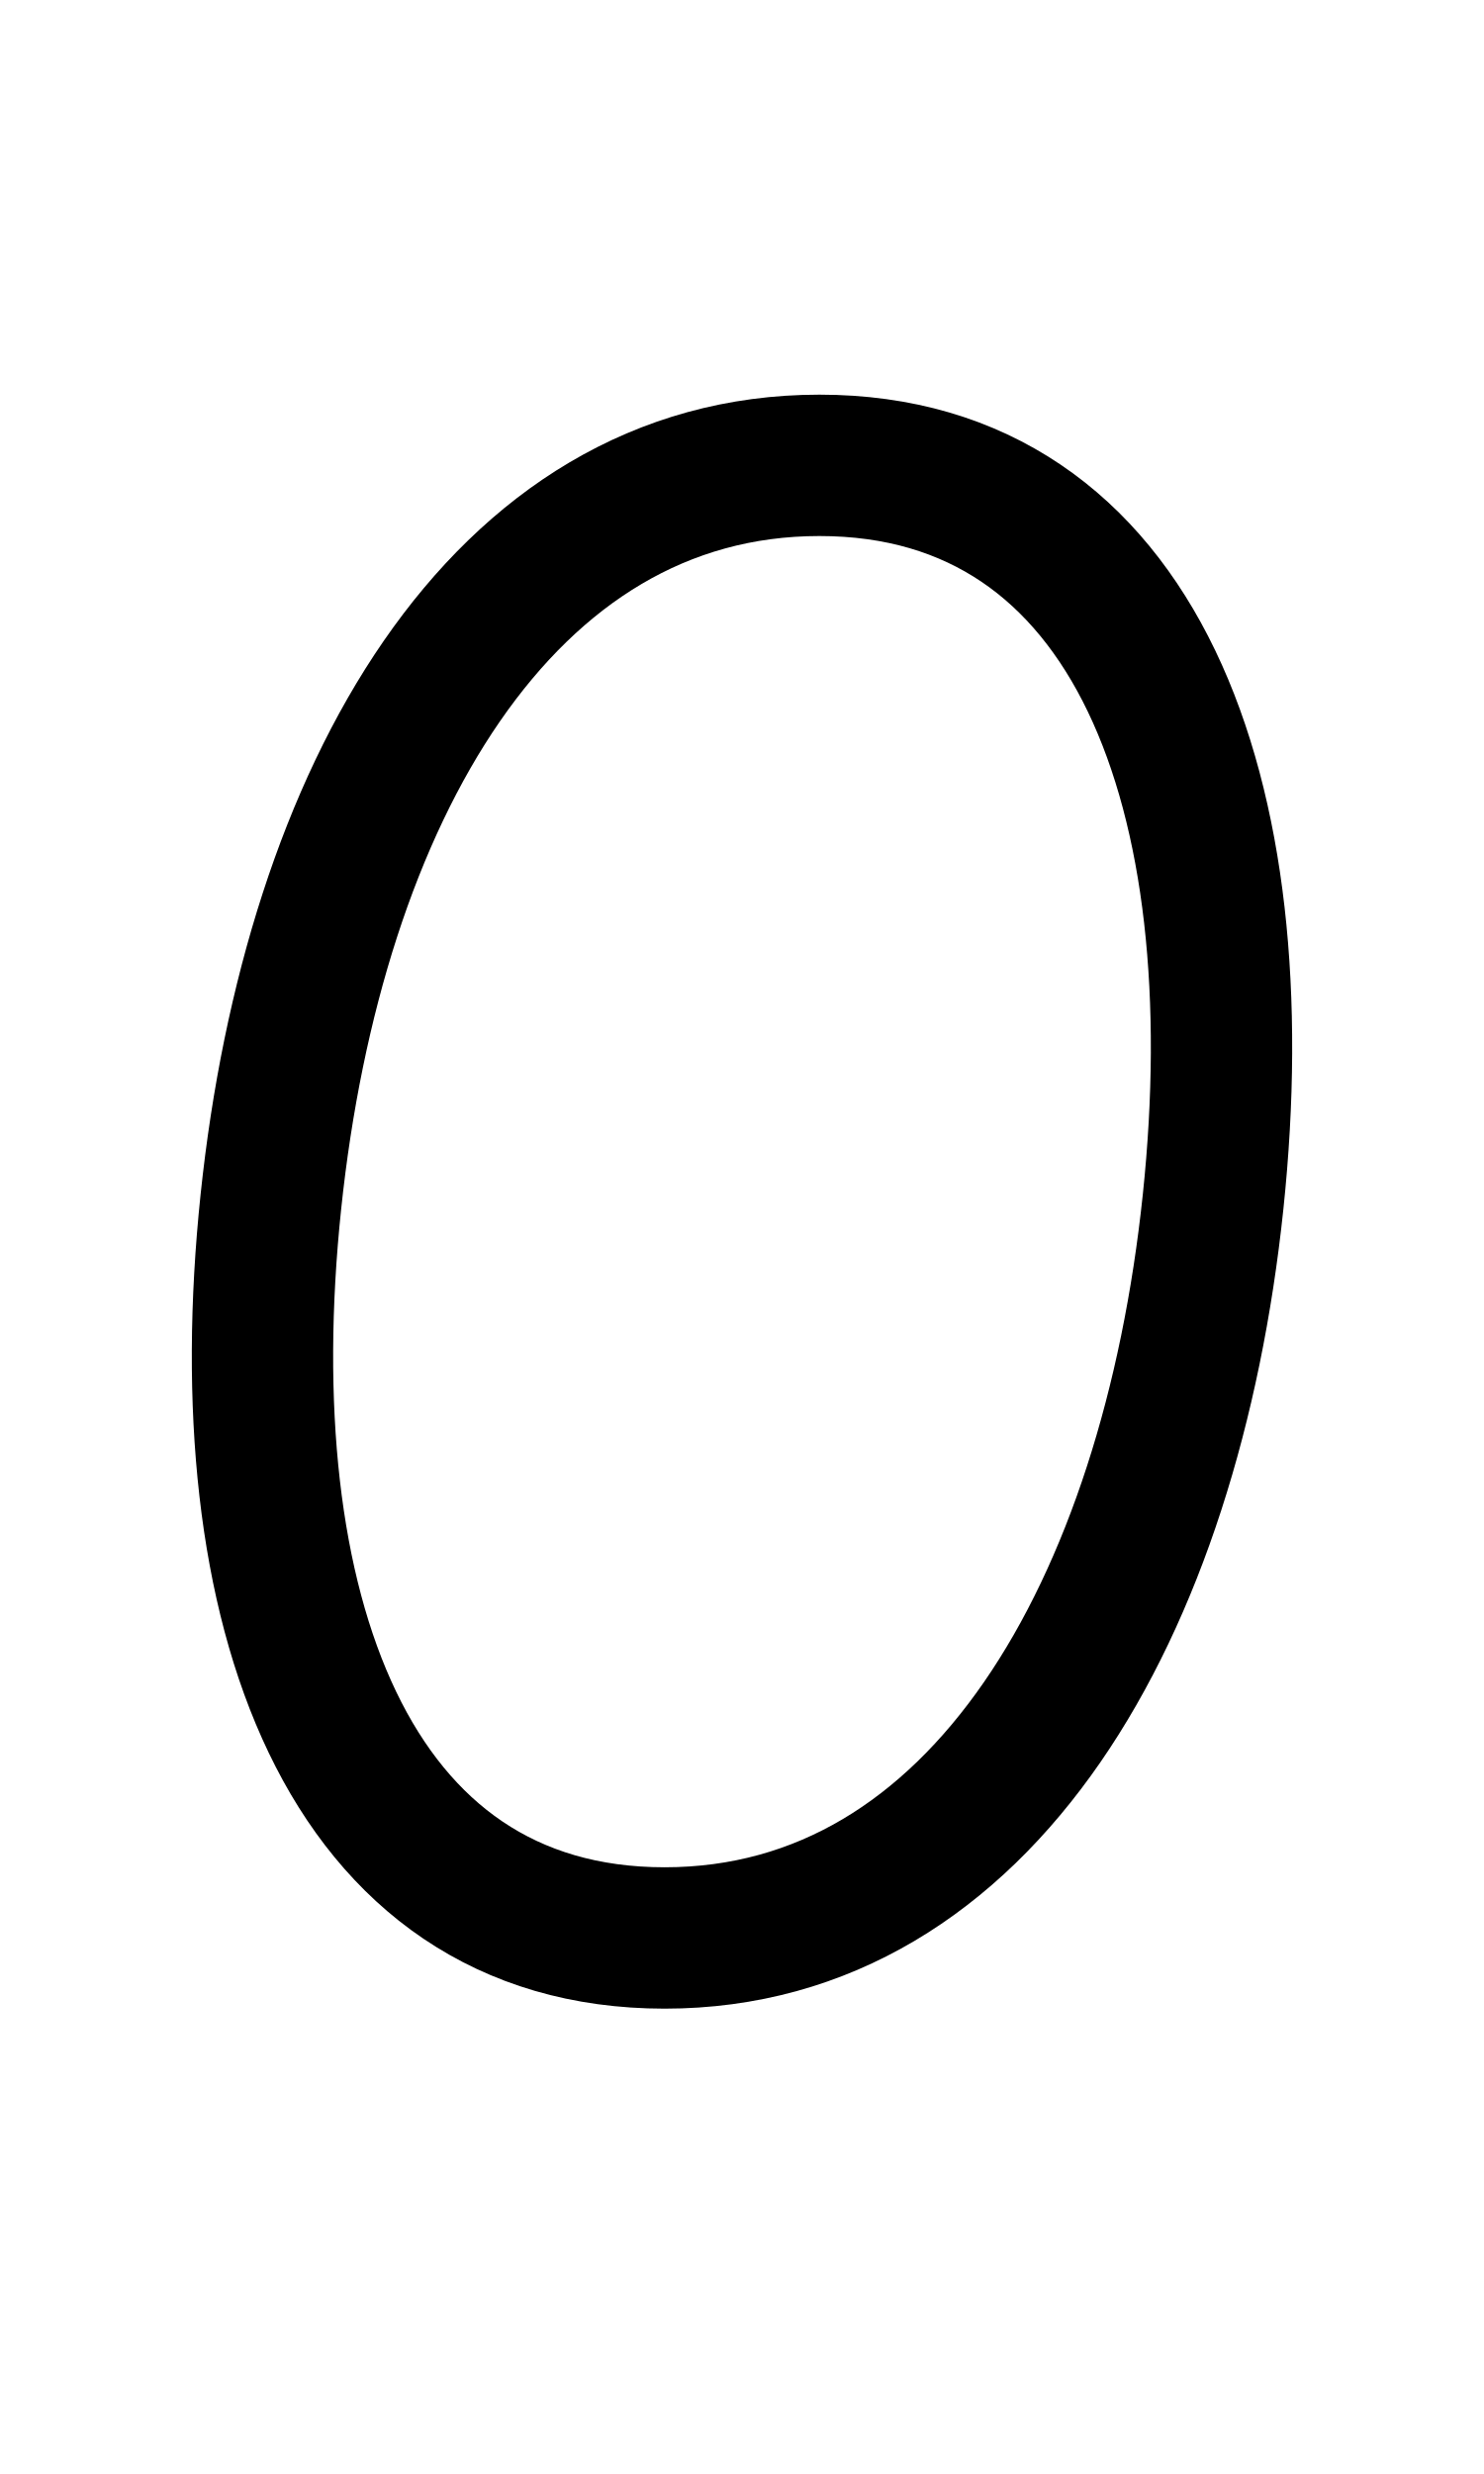
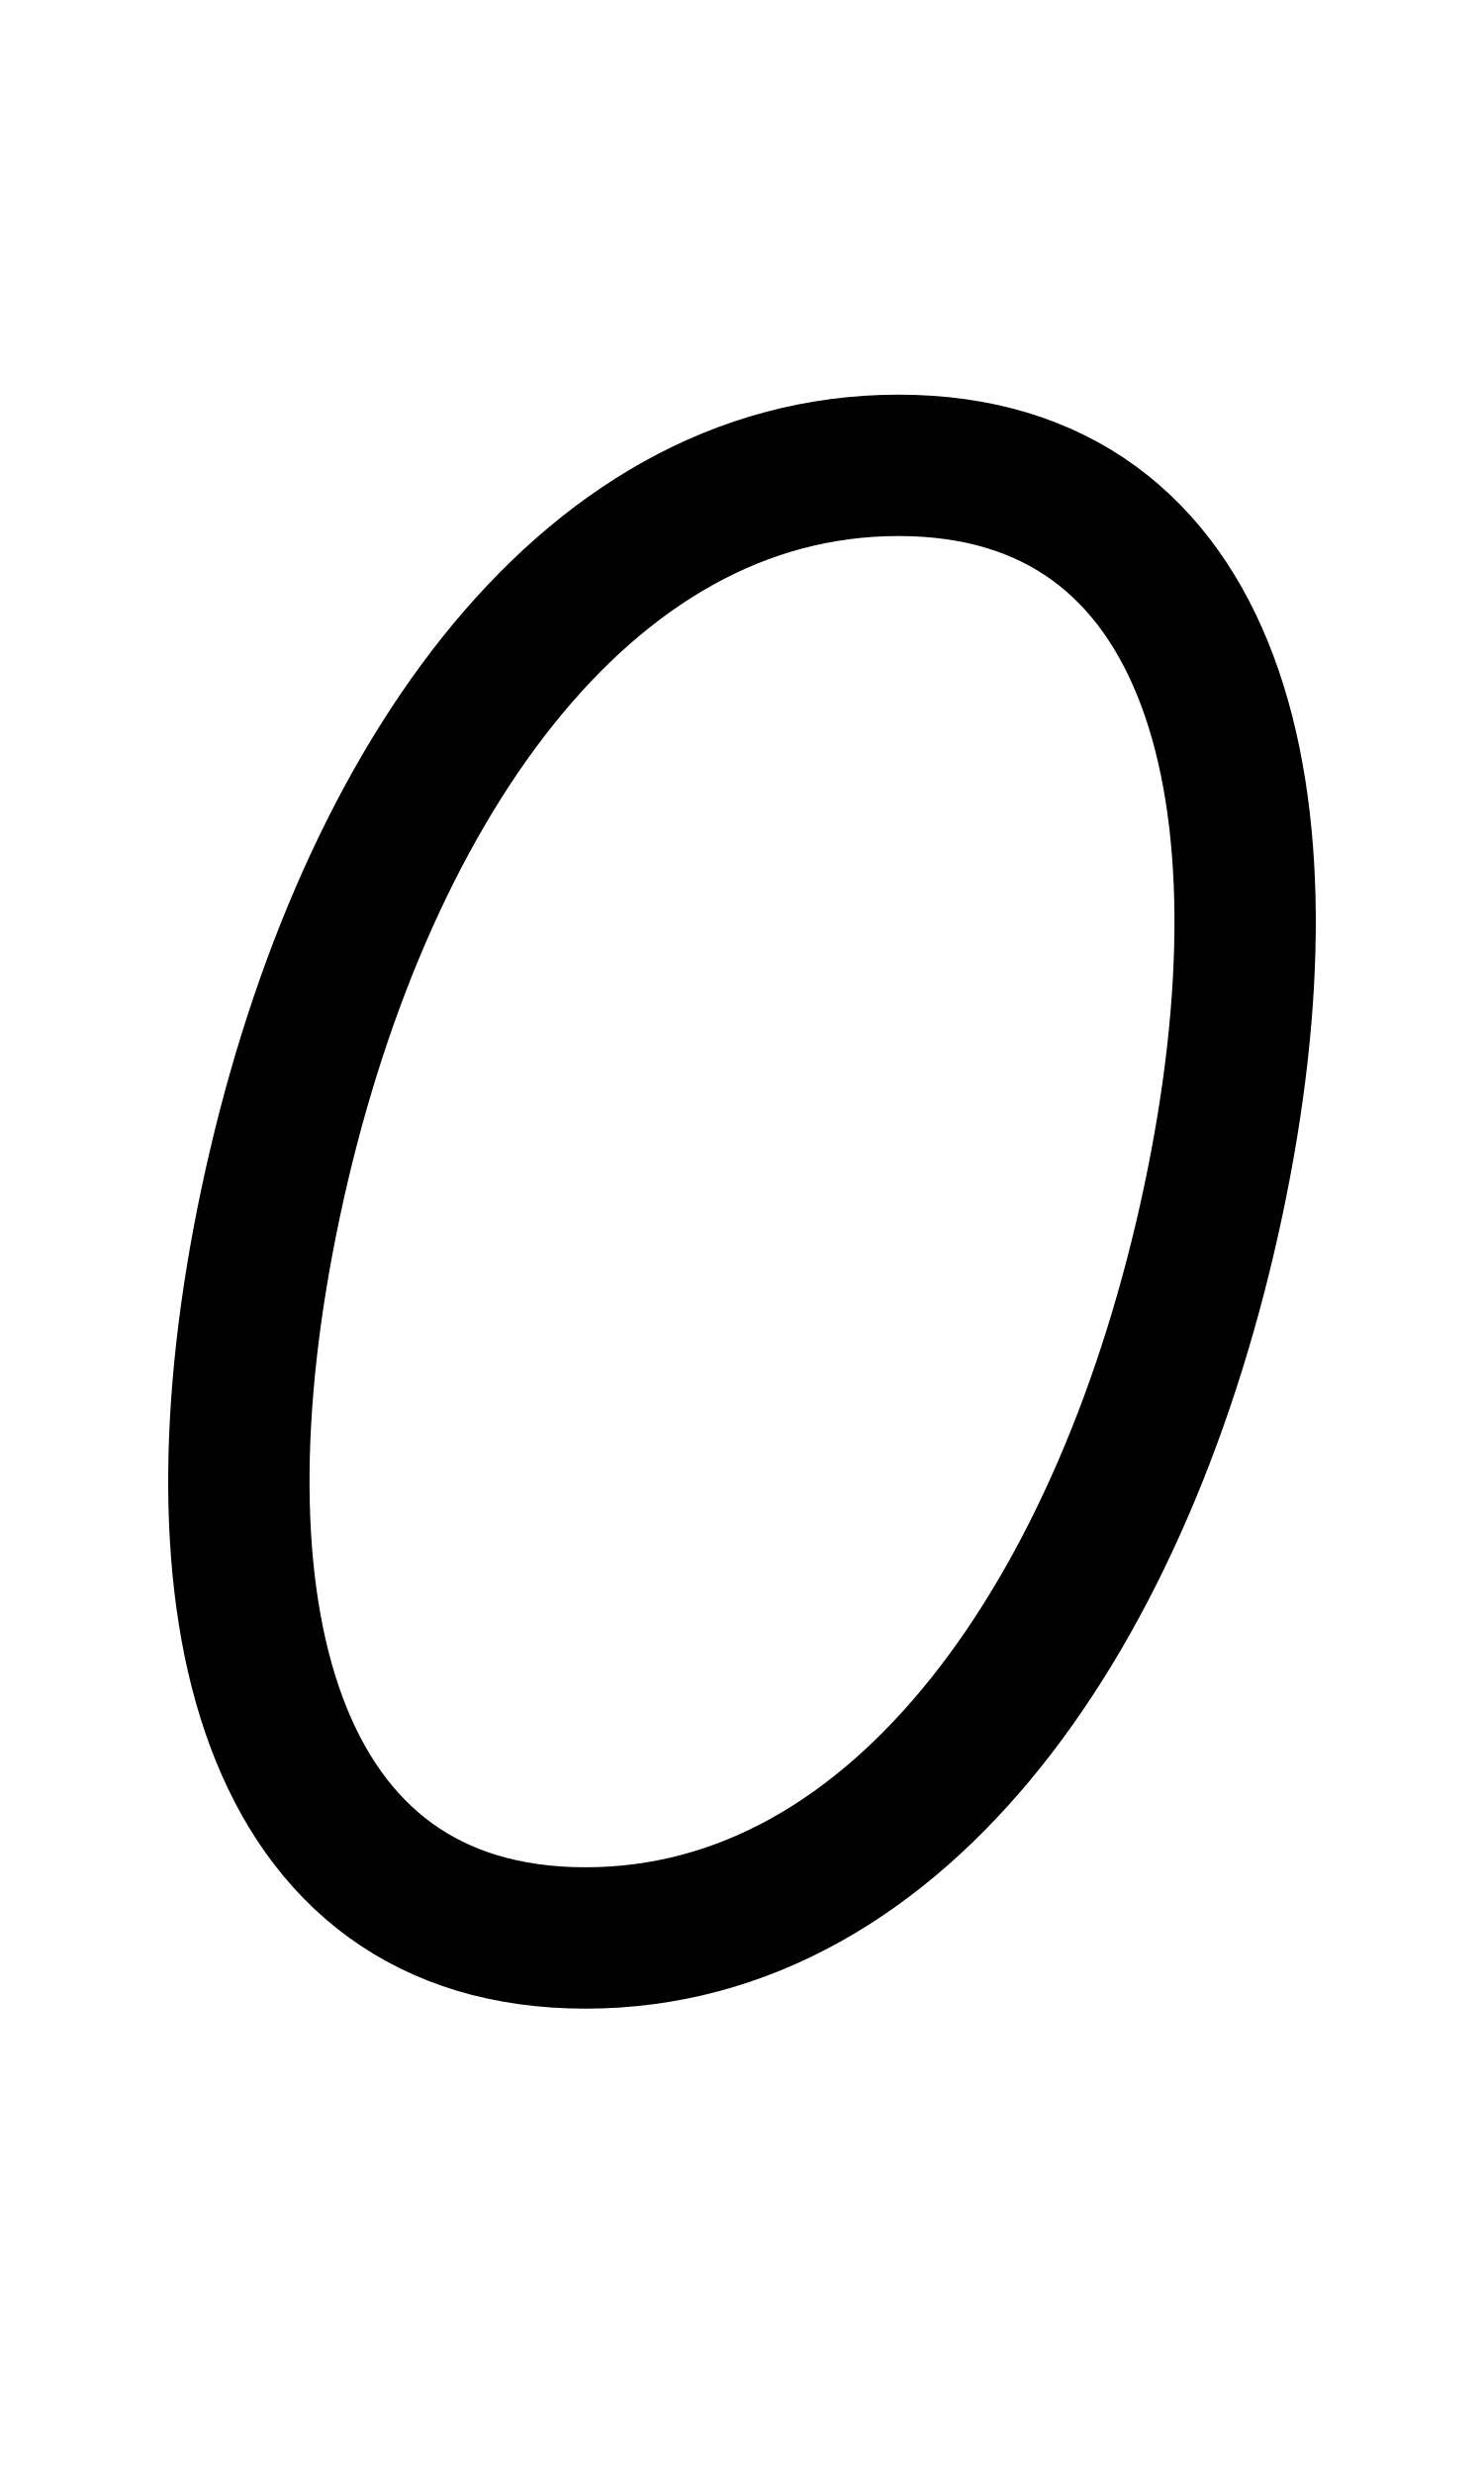
<svg xmlns="http://www.w3.org/2000/svg" width="1008" height="1680" viewBox="0 0 63 105" version="1.1" id="svg5" xml:space="preserve">
  <defs id="defs2" />
  <g id="layer3" style="display:inline;opacity:0.5;stroke-width:3.6;stroke-dasharray:none" transform="matrix(0.8333333,0,0,0.8333333,-157.9762,-173.0963)" />
  <g id="layer2" style="display:inline" />
  <g id="layer1" style="display:inline">
-     <path id="path1497" style="display:inline;fill:none;stroke:#000000;stroke-width:6;stroke-linecap:round;stroke-linejoin:round;stroke-miterlimit:2.613" d="M 51.5,51 C 49.686,68.259 41.715,82.25 28.215,82.25 14.715,82.25 9.686,68.259 11.5,51 13.314,33.741 21.284,19.75 34.785,19.75 48.284,19.75 53.314,33.741 51.5,51 Z" />
+     <path id="path1497" style="display:inline;fill:none;stroke:#000000;stroke-width:6;stroke-linecap:round;stroke-linejoin:round;stroke-miterlimit:2.613" d="M 51.5,51 C 47.832,68.259 38.358,82.25 24.858,82.25 11.358,82.25 7.832,68.259 11.5,51 15.168,33.741 24.642,19.75 38.142,19.75 51.642,19.75 55.168,33.741 51.5,51 Z" />
  </g>
</svg>
